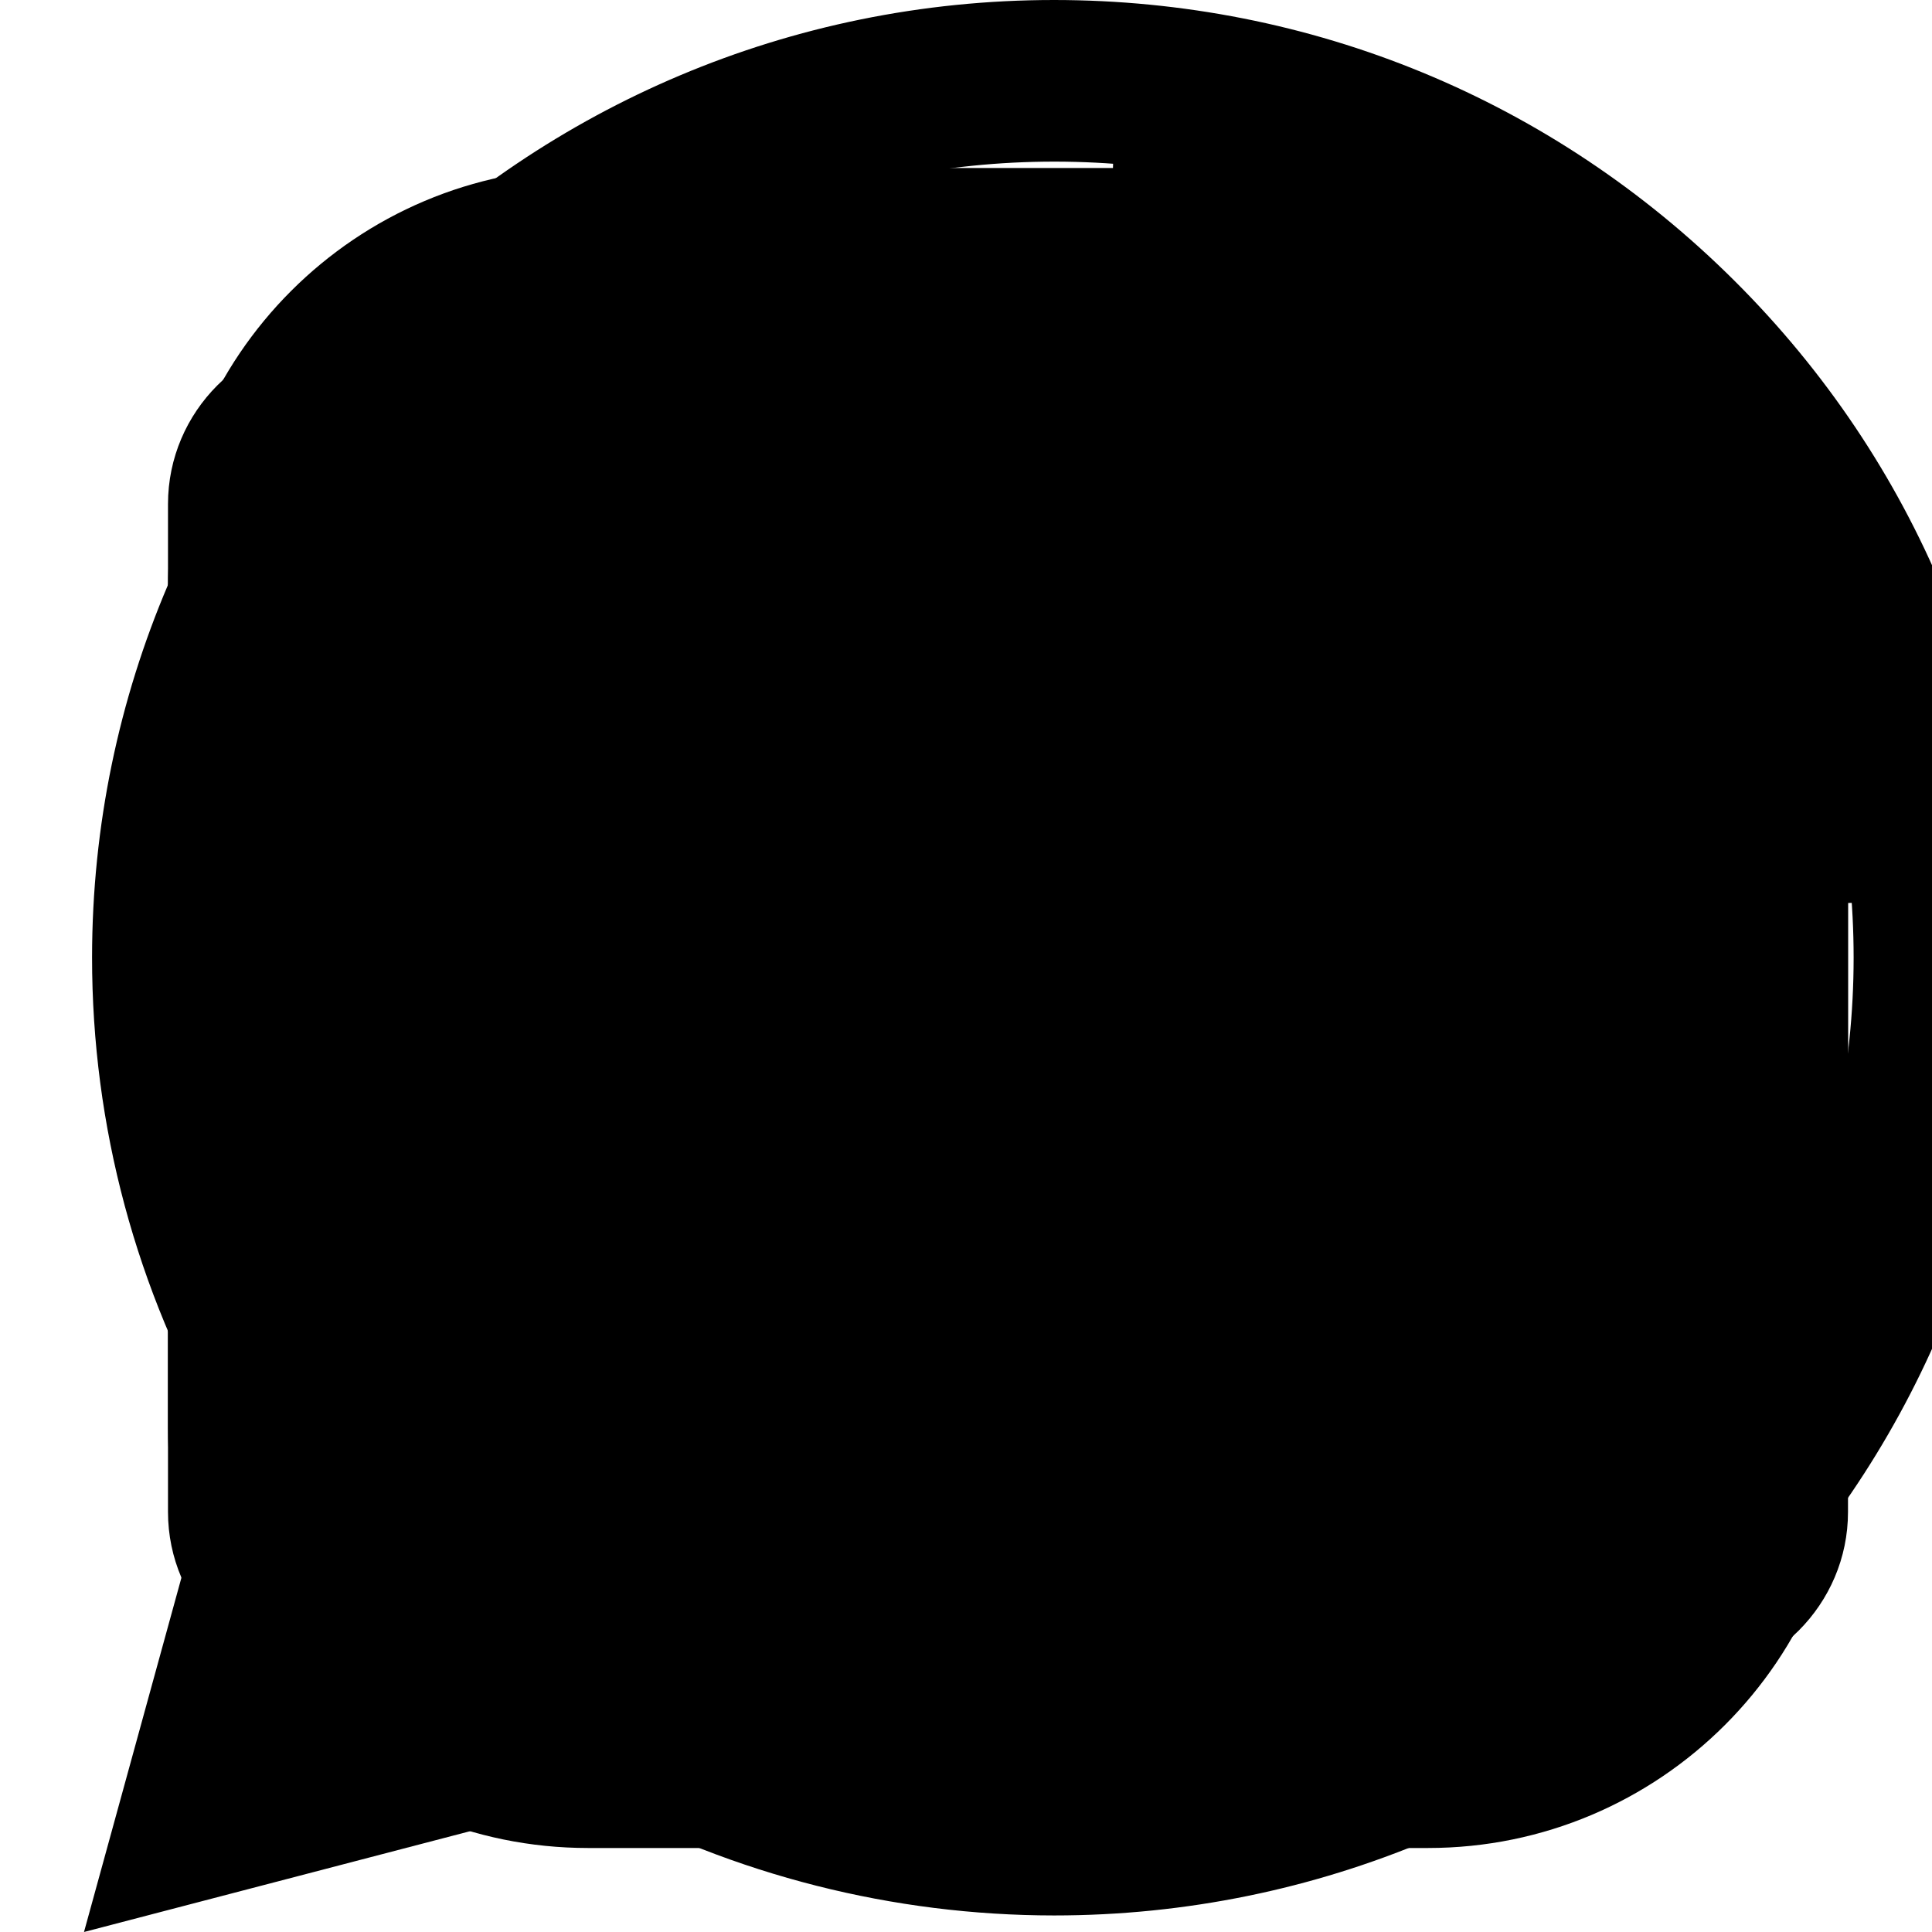
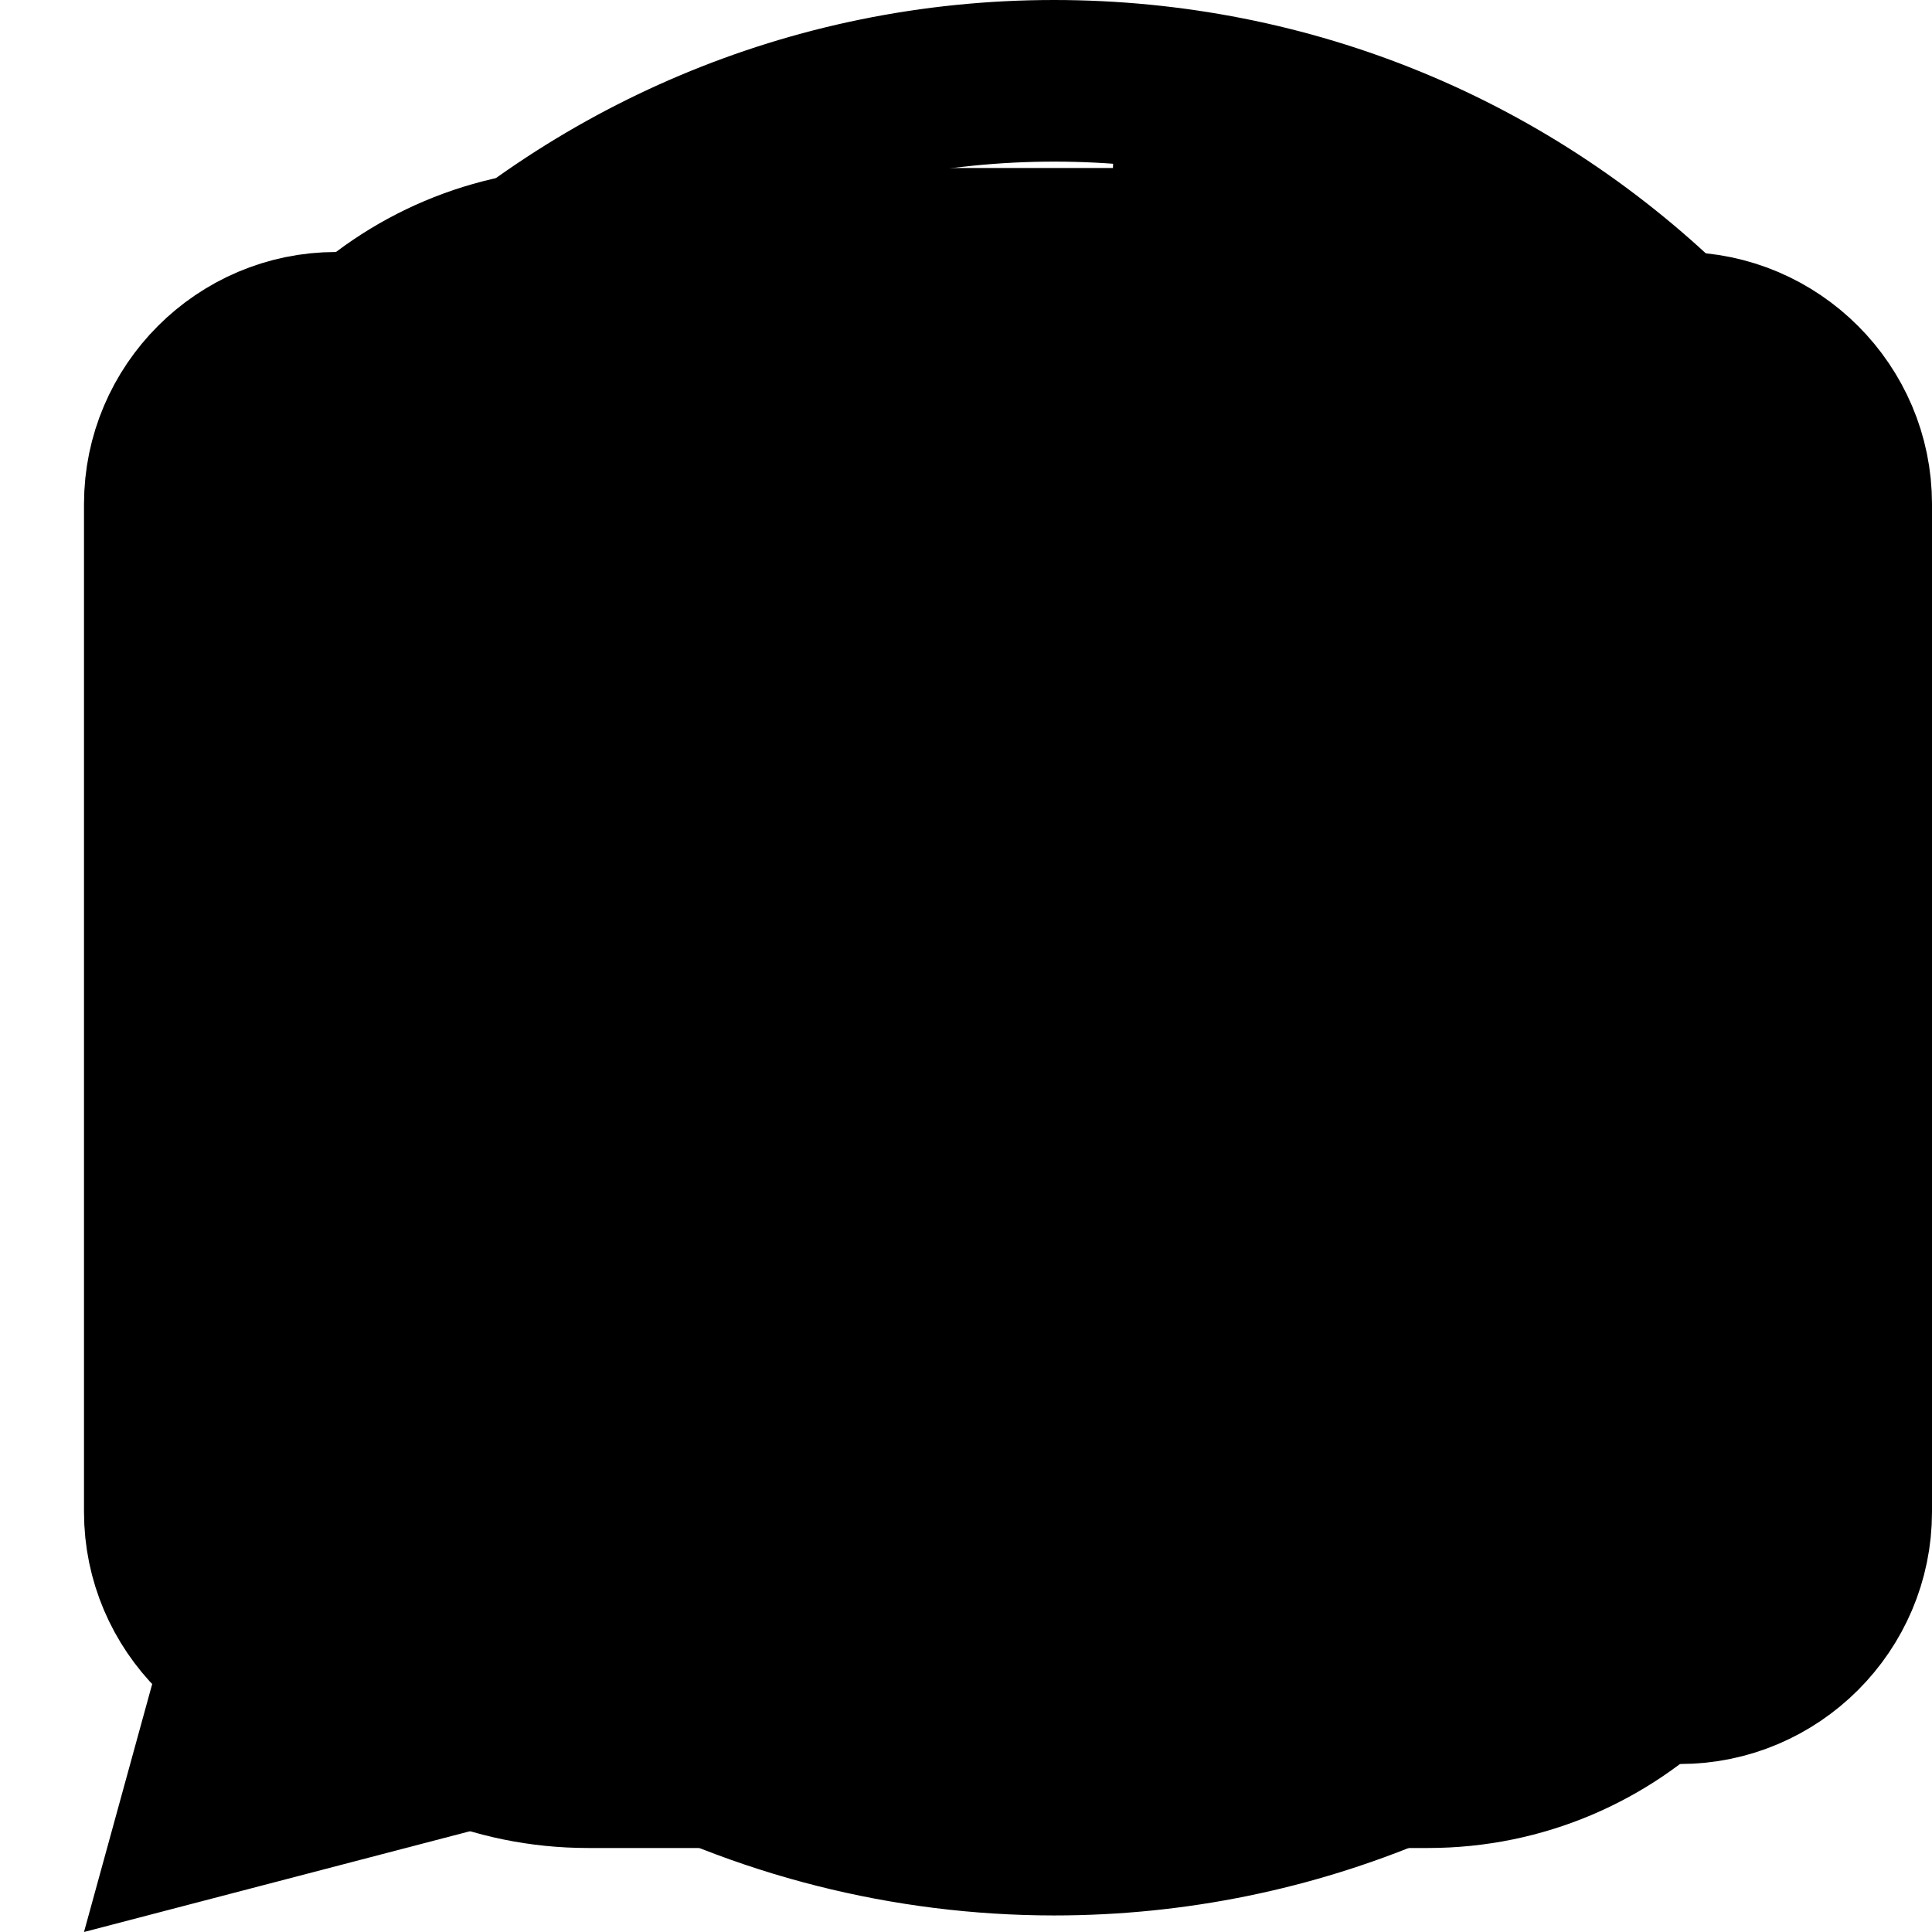
<svg xmlns="http://www.w3.org/2000/svg">
  <g id="phone">
    <path d="M15.556 14.548L15.101 15.027C15.101 15.027 14.018 16.167 11.063 13.056C8.108 9.945 9.191 8.805 9.191 8.805L9.478 8.503C10.184 7.759 10.251 6.565 9.634 5.693L8.373 3.91C7.61 2.83 6.136 2.688 5.261 3.609L3.692 5.261C3.258 5.718 2.968 6.309 3.003 6.966C3.093 8.645 3.811 12.259 7.815 16.475C12.062 20.946 16.047 21.124 17.676 20.963C18.192 20.912 18.64 20.634 19.001 20.254L20.422 18.758C21.381 17.749 21.11 16.018 19.883 15.312L17.973 14.212C17.167 13.749 16.186 13.885 15.556 14.548Z" />
    <path d="M13.259 1.88C13.326 1.471 13.712 1.194 14.121 1.26C14.146 1.265 14.228 1.28 14.271 1.29C14.356 1.309 14.475 1.338 14.623 1.381C14.92 1.468 15.335 1.61 15.832 1.838C16.829 2.295 18.154 3.094 19.53 4.47C20.906 5.845 21.705 7.171 22.162 8.168C22.39 8.665 22.532 9.08 22.619 9.377C22.662 9.525 22.691 9.644 22.71 9.729C22.72 9.772 22.727 9.806 22.732 9.832L22.737 9.863C22.803 10.272 22.529 10.674 22.12 10.74C21.712 10.806 21.328 10.53 21.26 10.123C21.258 10.112 21.252 10.083 21.246 10.055C21.234 10 21.212 9.912 21.179 9.796C21.111 9.564 20.993 9.218 20.798 8.793C20.408 7.942 19.707 6.768 18.47 5.53C17.232 4.292 16.058 3.591 15.207 3.202C14.781 3.006 14.436 2.889 14.204 2.821C14.088 2.787 13.942 2.754 13.886 2.742C13.479 2.674 13.194 2.288 13.259 1.88Z" />
    <path fill-rule="evenodd" clip-rule="evenodd" d="M13.486 5.33C13.6 4.931 14.015 4.701 14.413 4.814L14.207 5.536C14.413 4.814 14.413 4.814 14.413 4.814L14.414 4.815L14.416 4.815L14.419 4.816L14.427 4.819L14.447 4.825C14.462 4.83 14.481 4.836 14.503 4.844C14.548 4.86 14.607 4.882 14.68 4.914C14.826 4.976 15.025 5.072 15.27 5.217C15.759 5.507 16.427 5.988 17.212 6.773C17.997 7.558 18.478 8.226 18.768 8.716C18.913 8.96 19.009 9.159 19.072 9.305C19.103 9.378 19.125 9.437 19.141 9.482C19.149 9.504 19.155 9.523 19.16 9.538L19.166 9.558L19.169 9.566L19.17 9.569L19.17 9.571C19.17 9.571 19.171 9.572 18.45 9.778L19.171 9.572C19.285 9.97 19.054 10.386 18.656 10.499C18.261 10.612 17.849 10.386 17.731 9.994L17.728 9.984C17.722 9.969 17.711 9.939 17.693 9.896C17.656 9.809 17.589 9.668 17.477 9.48C17.254 9.103 16.851 8.534 16.151 7.834C15.451 7.134 14.882 6.731 14.505 6.508C14.317 6.396 14.176 6.329 14.089 6.292C14.046 6.274 14.017 6.263 14.002 6.257L13.991 6.254C13.599 6.136 13.373 5.724 13.486 5.33Z" />
  </g>
  <g id="whatsapp">
-     <path d="M1 23L2.624 17.094C1.622 15.365 1.095 13.405 1.096 11.396C1.099 5.113 6.236 0 12.548 0C15.611 0.001 18.486 1.188 20.649 3.343C22.811 5.497 24.001 8.361 24 11.406C23.997 17.69 18.86 22.803 12.548 22.803C10.632 22.802 8.744 22.323 7.071 21.415L1 23ZM7.352 19.352C8.966 20.305 10.507 20.876 12.544 20.877C17.79 20.877 22.064 16.628 22.067 11.404C22.068 6.17 17.815 1.926 12.552 1.924C7.302 1.924 3.032 6.174 3.03 11.396C3.029 13.529 3.657 15.125 4.711 16.796L3.749 20.292L7.352 19.352ZM18.317 14.115C18.246 13.996 18.055 13.925 17.768 13.783C17.482 13.64 16.075 12.951 15.812 12.856C15.55 12.761 15.36 12.713 15.168 12.999C14.978 13.284 14.429 13.925 14.262 14.115C14.095 14.305 13.928 14.329 13.642 14.186C13.356 14.043 12.434 13.743 11.341 12.773C10.49 12.018 9.916 11.085 9.749 10.8C9.582 10.515 9.732 10.361 9.874 10.219C10.003 10.091 10.16 9.886 10.304 9.719C10.449 9.555 10.496 9.436 10.592 9.245C10.688 9.055 10.641 8.889 10.568 8.746C10.496 8.604 9.924 7.202 9.686 6.632C9.453 6.077 9.217 6.152 9.042 6.143L8.493 6.133C8.303 6.133 7.993 6.204 7.731 6.49C7.469 6.775 6.729 7.463 6.729 8.866C6.729 10.268 7.755 11.622 7.897 11.812C8.041 12.001 9.915 14.878 12.785 16.111C13.468 16.405 14.001 16.58 14.416 16.711C15.102 16.928 15.726 16.897 16.219 16.825C16.769 16.743 17.912 16.136 18.15 15.47C18.389 14.804 18.389 14.234 18.317 14.115Z" />
+     <path d="M1 23L2.624 17.094C1.622 15.365 1.095 13.405 1.096 11.396C1.099 5.113 6.236 0 12.548 0C15.611 0.001 18.486 1.188 20.649 3.343C22.811 5.497 24.001 8.361 24 11.406C23.997 17.69 18.86 22.803 12.548 22.803C10.632 22.802 8.744 22.323 7.071 21.415L1 23ZM7.352 19.352C8.966 20.305 10.507 20.876 12.544 20.877C17.79 20.877 22.064 16.628 22.067 11.404C22.068 6.17 17.815 1.926 12.552 1.924C7.302 1.924 3.032 6.174 3.03 11.396C3.029 13.529 3.657 15.125 4.711 16.796L3.749 20.292L7.352 19.352ZM18.317 14.115C18.246 13.996 18.055 13.925 17.768 13.783C17.482 13.64 16.075 12.951 15.812 12.856C15.55 12.761 15.36 12.713 15.168 12.999C14.978 13.284 14.429 13.925 14.262 14.115C14.095 14.305 13.928 14.329 13.642 14.186C13.356 14.043 12.434 13.743 11.341 12.773C10.49 12.018 9.916 11.085 9.749 10.8C9.582 10.515 9.732 10.361 9.874 10.219C10.003 10.091 10.16 9.886 10.304 9.719C10.449 9.555 10.496 9.436 10.592 9.245C10.688 9.055 10.641 8.889 10.568 8.746C10.496 8.604 9.924 7.202 9.686 6.632C9.453 6.077 9.217 6.152 9.042 6.143L8.493 6.133C8.303 6.133 7.993 6.204 7.731 6.49C7.469 6.775 6.729 7.463 6.729 8.866C6.729 10.268 7.755 11.622 7.897 11.812C8.041 12.001 9.915 14.878 12.785 16.111C13.468 16.405 14.001 16.58 14.416 16.711C15.102 16.928 15.726 16.897 16.219 16.825C16.769 16.743 17.912 16.136 18.15 15.47C18.389 14.804 18.389 14.234 18.317 14.115Z" fill="currentColor" />
  </g>
  <g id="email">
-     <path d="M22 6C22 4.9 21.1 4 20 4H4C2.9 4 2 4.9 2 6M22 6V18C22 19.1 21.1 20 20 20H4C2.9 20 2 19.1 2 18V6M22 6L12 13L2 6" stroke-width="2" stroke-linecap="round" stroke-linejoin="round" />
+     <path d="M22 6C22 4.9 21.1 4 20 4H4C2.9 4 2 4.9 2 6M22 6V18C22 19.1 21.1 20 20 20H4C2.9 20 2 19.1 2 18V6M22 6L12 13L2 6" stroke-width="2" stroke-linecap="round" stroke-linejoin="round" stroke="currentColor" />
  </g>
  <g id="instagram">
    <path d="M17.5 6.5H17.51M7 2H17C19.761 2 22 4.239 22 7V17C22 19.761 19.761 22 17 22H7C4.239 22 2 19.761 2 17V7C2 4.239 4.239 2 7 2ZM16 11.37C16.123 12.202 15.981 13.052 15.594 13.799C15.206 14.546 14.593 15.151 13.842 15.53C13.09 15.908 12.238 16.04 11.408 15.906C10.577 15.772 9.81 15.38 9.215 14.785C8.62 14.19 8.228 13.423 8.094 12.592C7.96 11.762 8.092 10.91 8.47 10.158C8.849 9.407 9.454 8.794 10.201 8.406C10.948 8.019 11.798 7.877 12.63 8C13.479 8.126 14.265 8.521 14.872 9.128C15.479 9.735 15.874 10.521 16 11.37Z" stroke-width="2" stroke-linecap="round" stroke-linejoin="round" />
  </g>
  <g id="facebook">
    <path d="M17 2H14C12.674 2 11.402 2.527 10.464 3.464C9.527 4.402 9 5.674 9 7V10H6V14H9V22H13V14H16L17 10H13V7C13 6.735 13.105 6.48 13.293 6.293C13.48 6.105 13.735 6 14 6H17V2Z" stroke-width="2" stroke-linecap="round" stroke-linejoin="round" />
  </g>
</svg>
